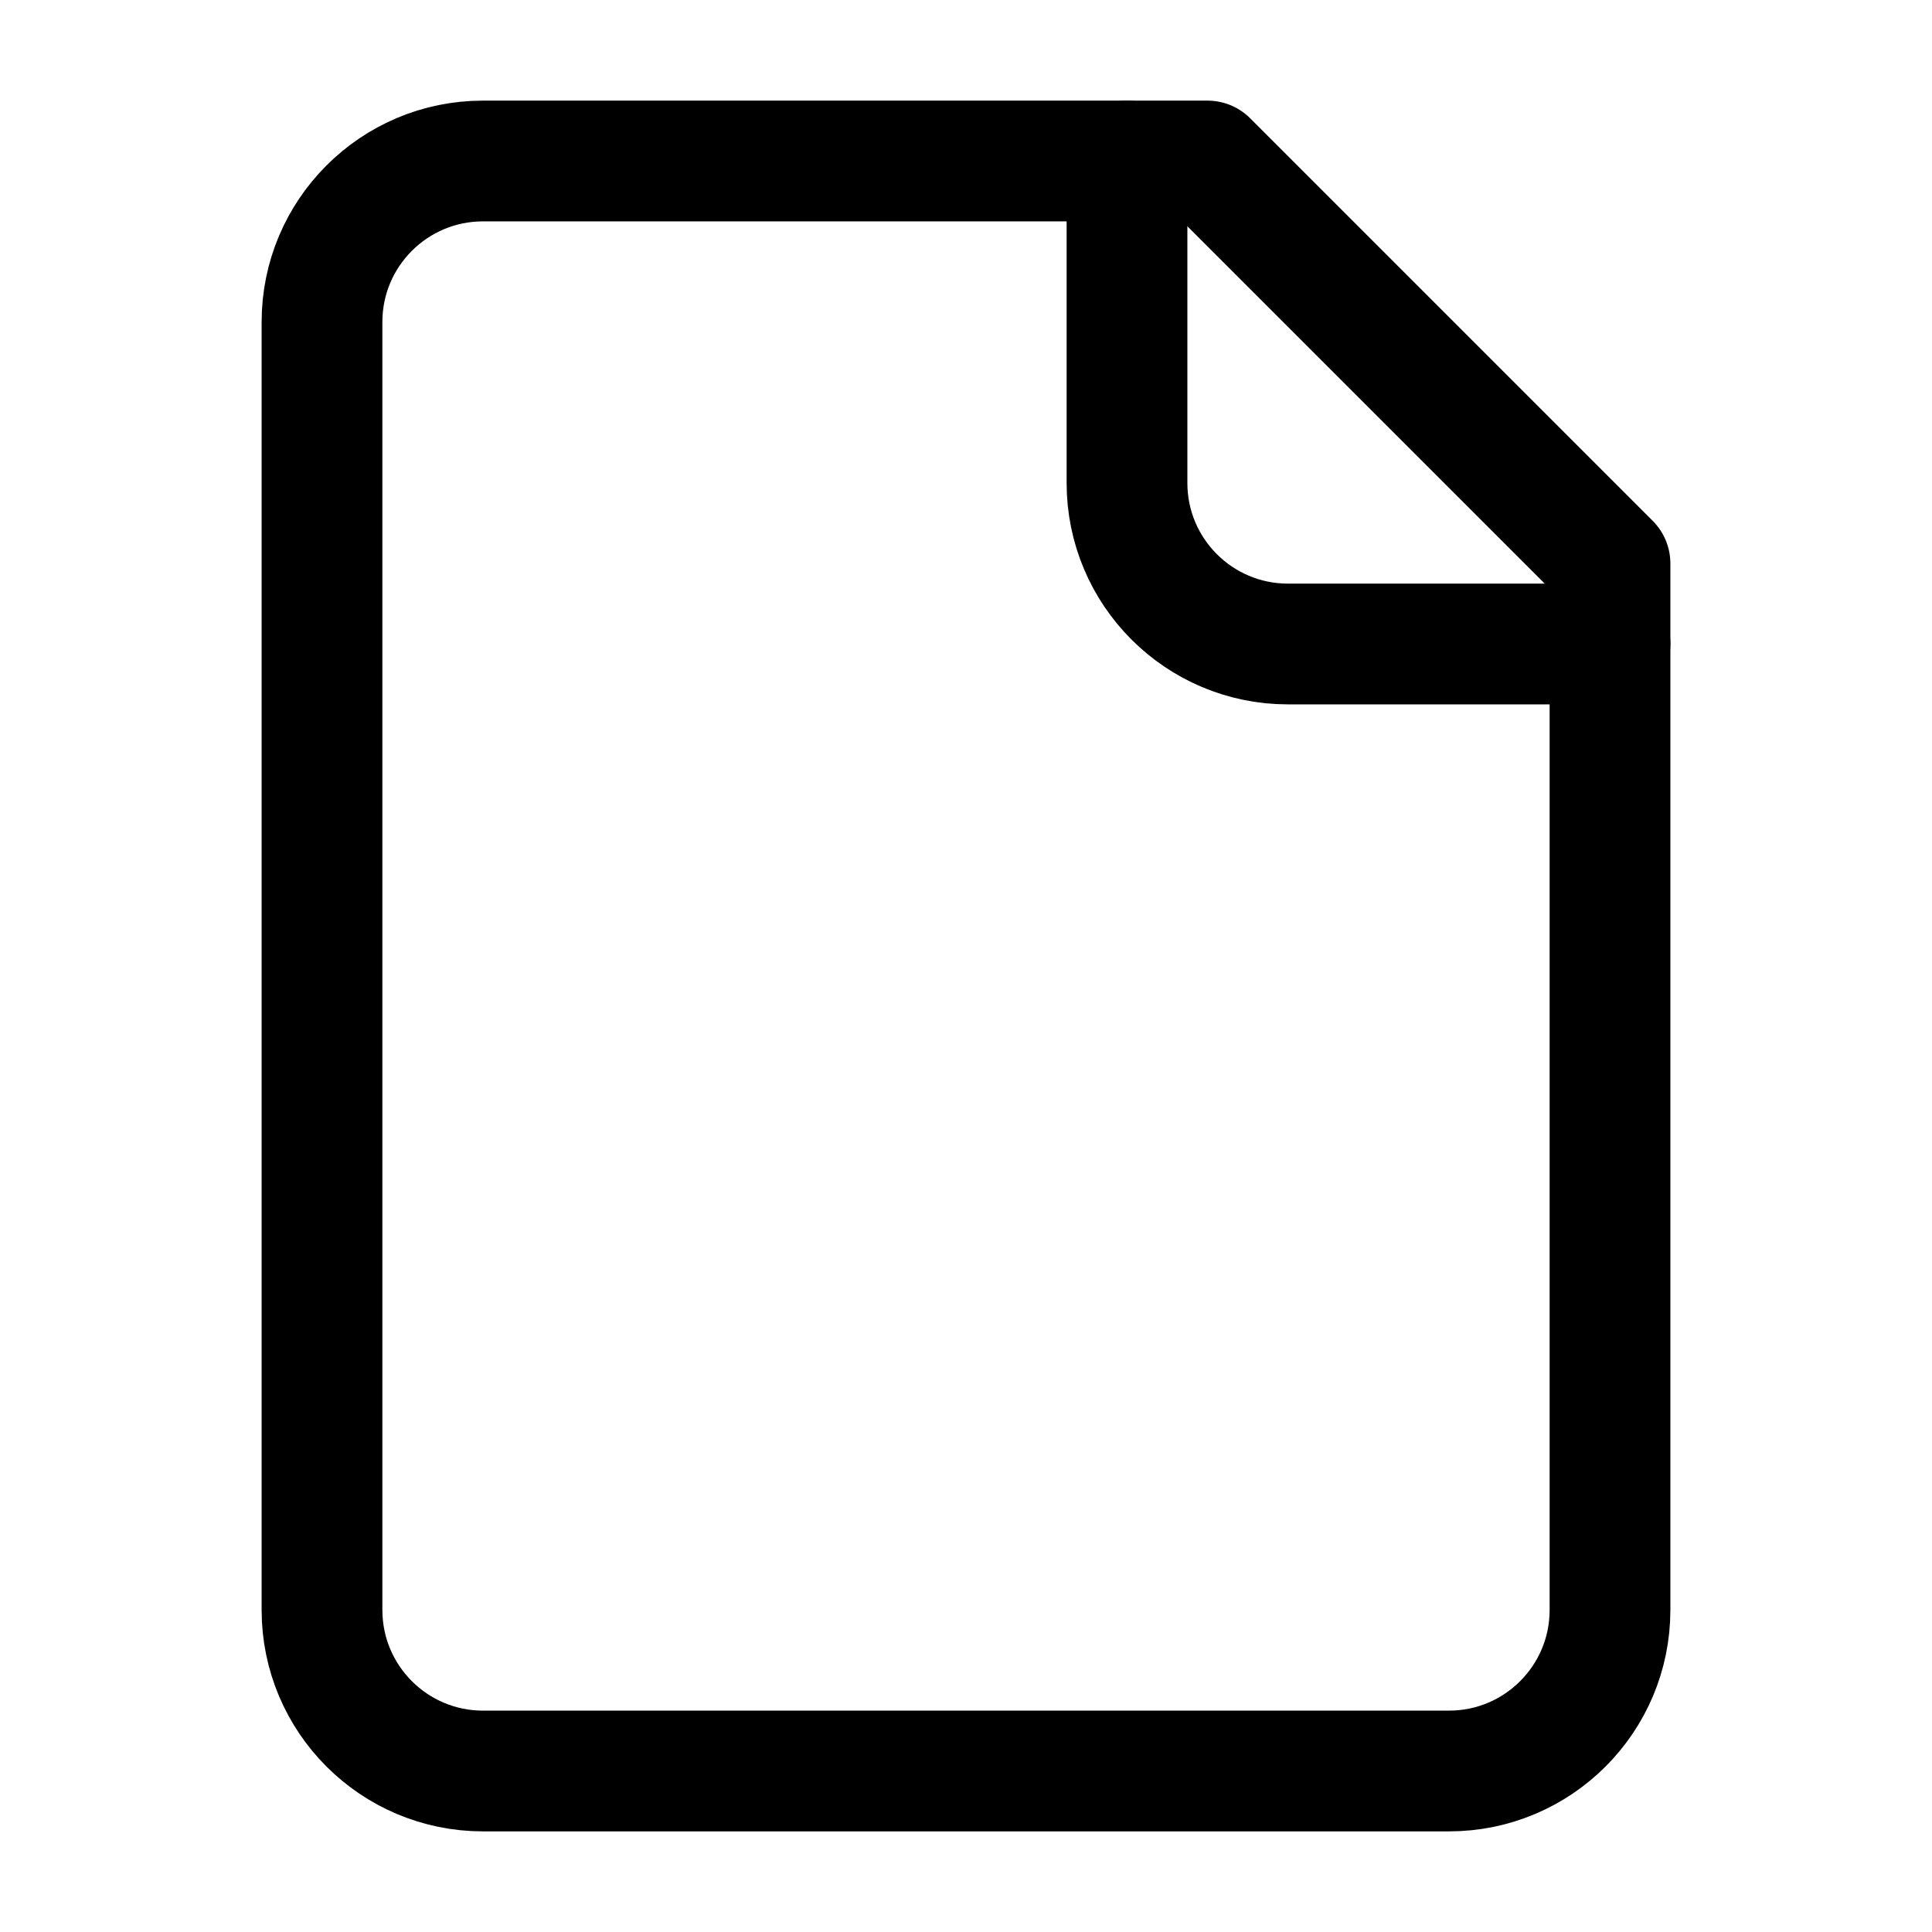
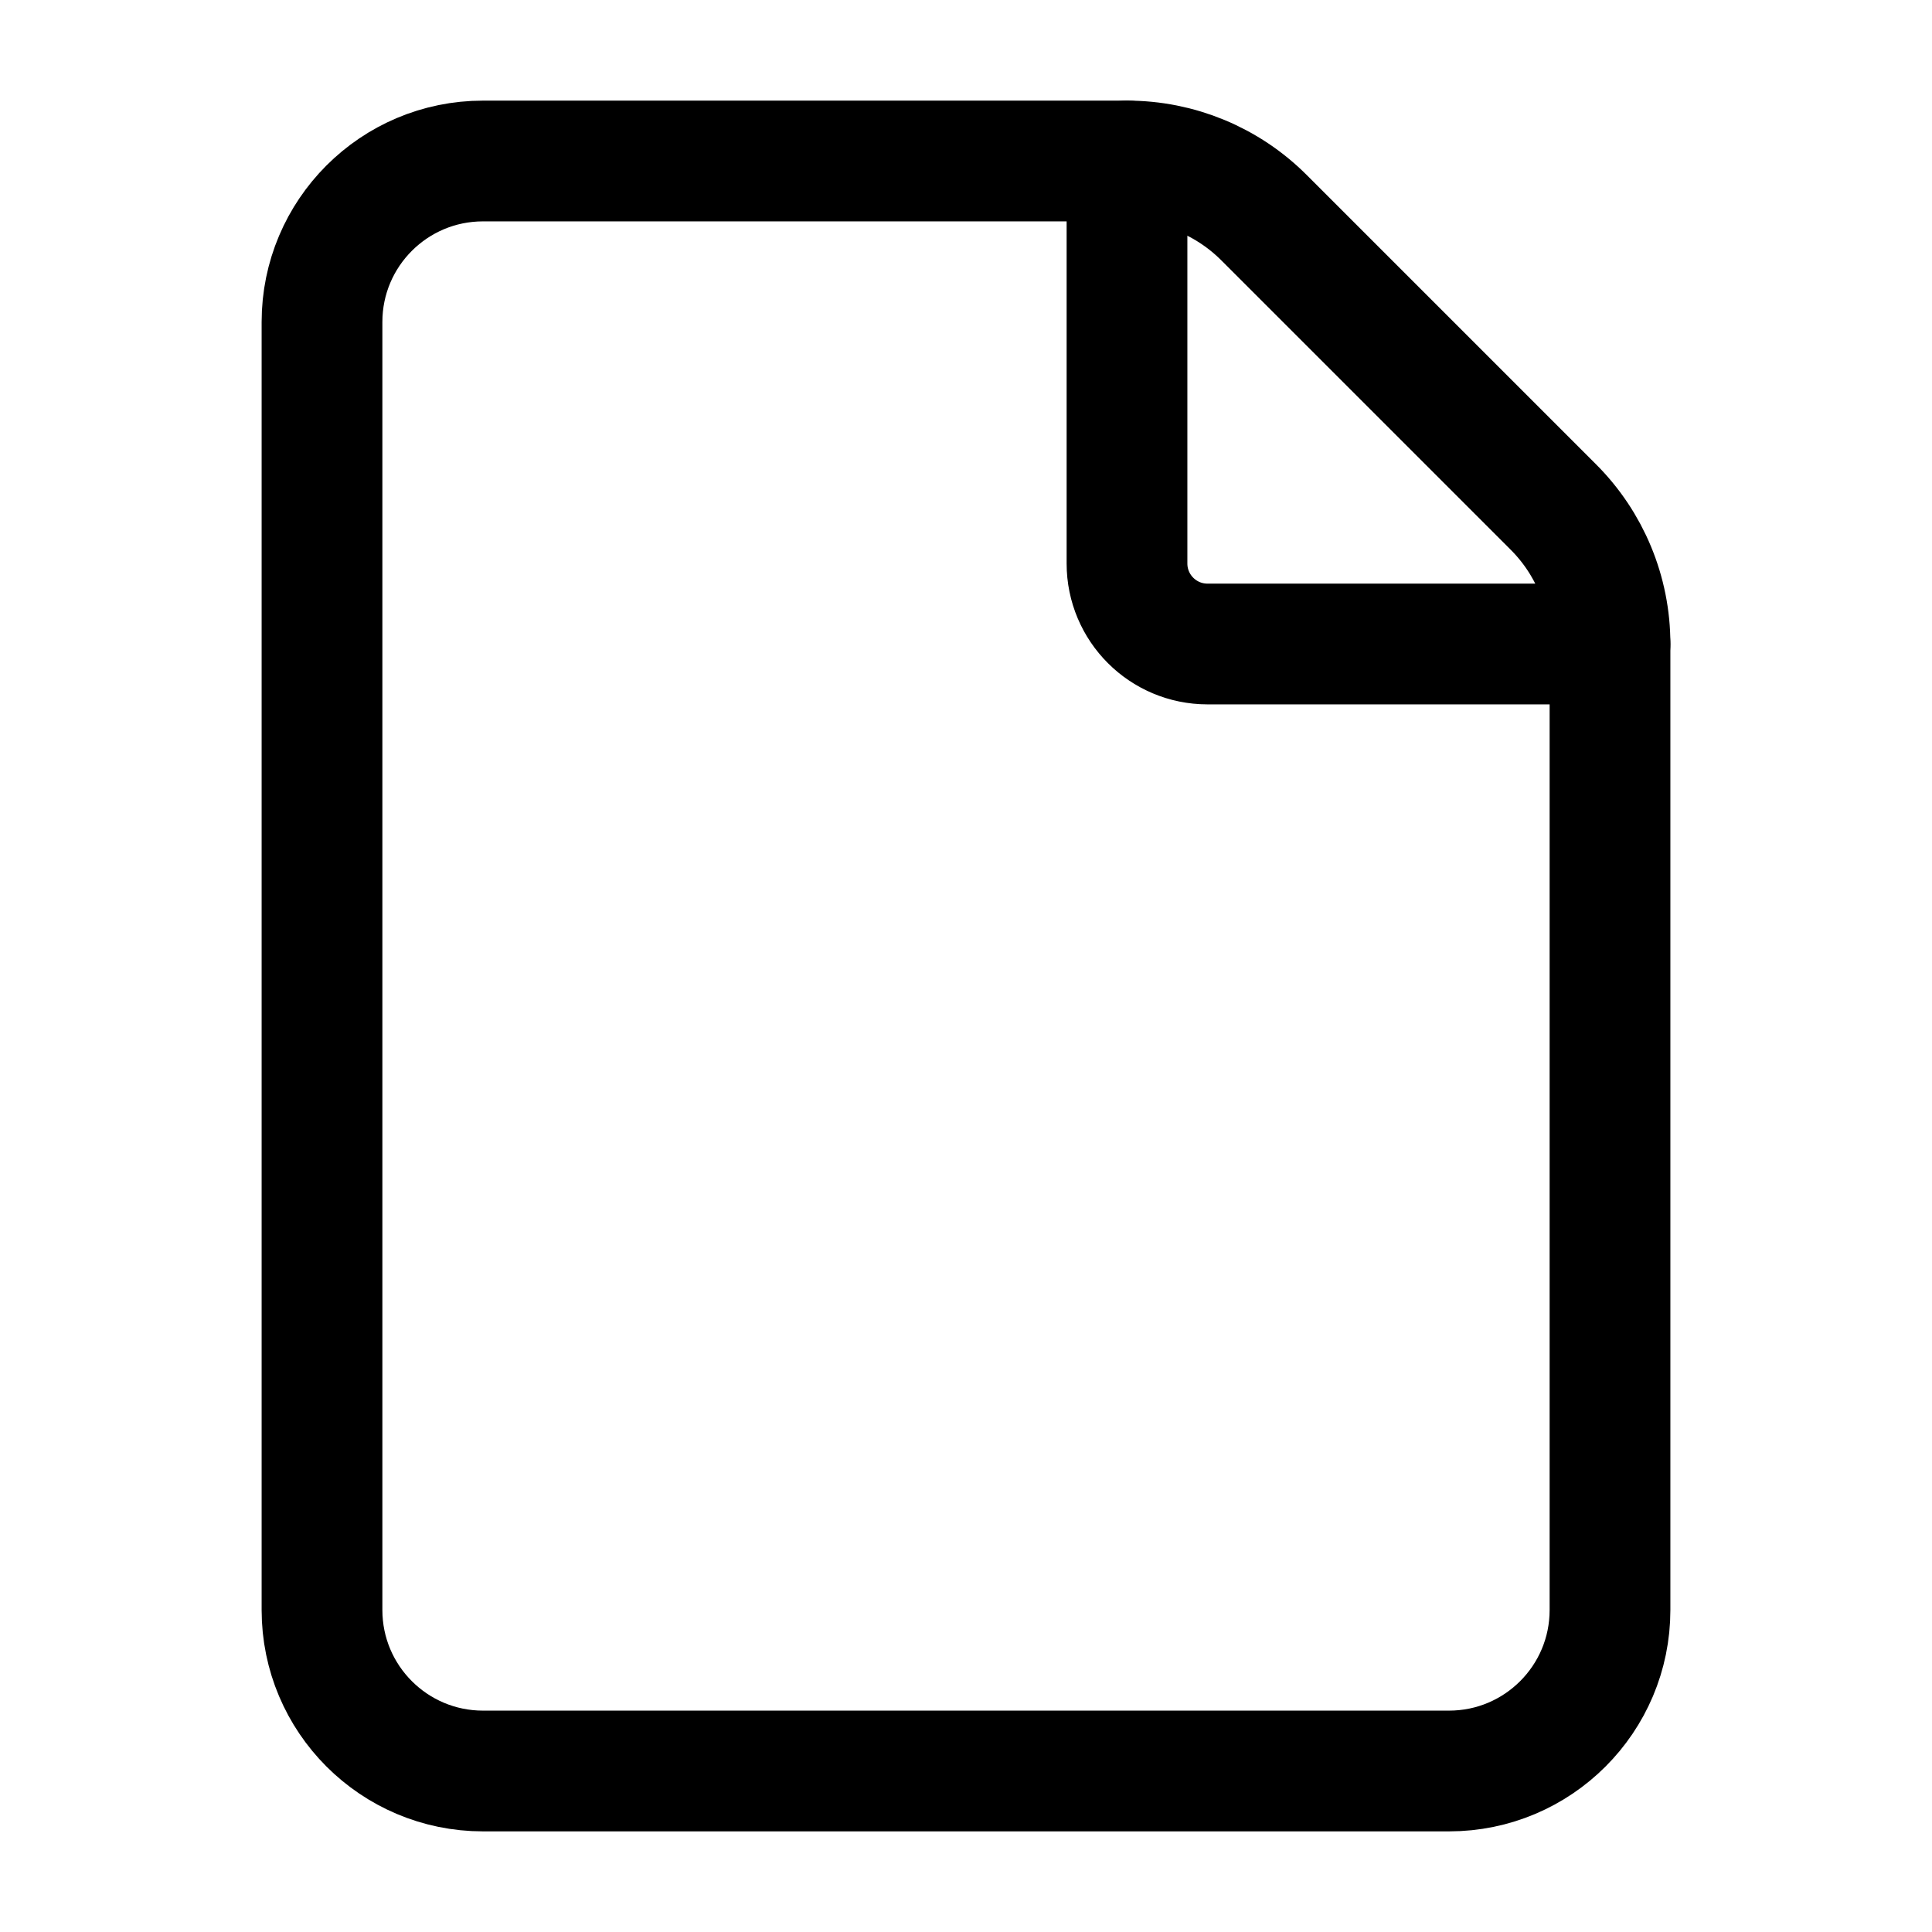
<svg xmlns="http://www.w3.org/2000/svg" width="24" height="24" fill="none" stroke="currentColor" stroke-linecap="round" stroke-linejoin="round" stroke-width="1.5" viewBox="0 0 24 24">
-   <path d="M15 2H6a2 2 0 0 0-2 2v16a2 2 0 0 0 2 2h12a2 2 0 0 0 2-2V7Z" />
-   <path d="M14 2v4a2 2 0 0 0 2 2h4" />
+   <path d="M6 22a2 2 0 0 1-2-2V4a2 2 0 0 1 2-2h8a2.4 2.4 0 0 1 1.704.706l3.588 3.588A2.4 2.4 0 0 1 20 8v12a2 2 0 0 1-2 2z" />
+   <path d="M14 2v5a1 1 0 0 0 1 1h5" />
</svg>
